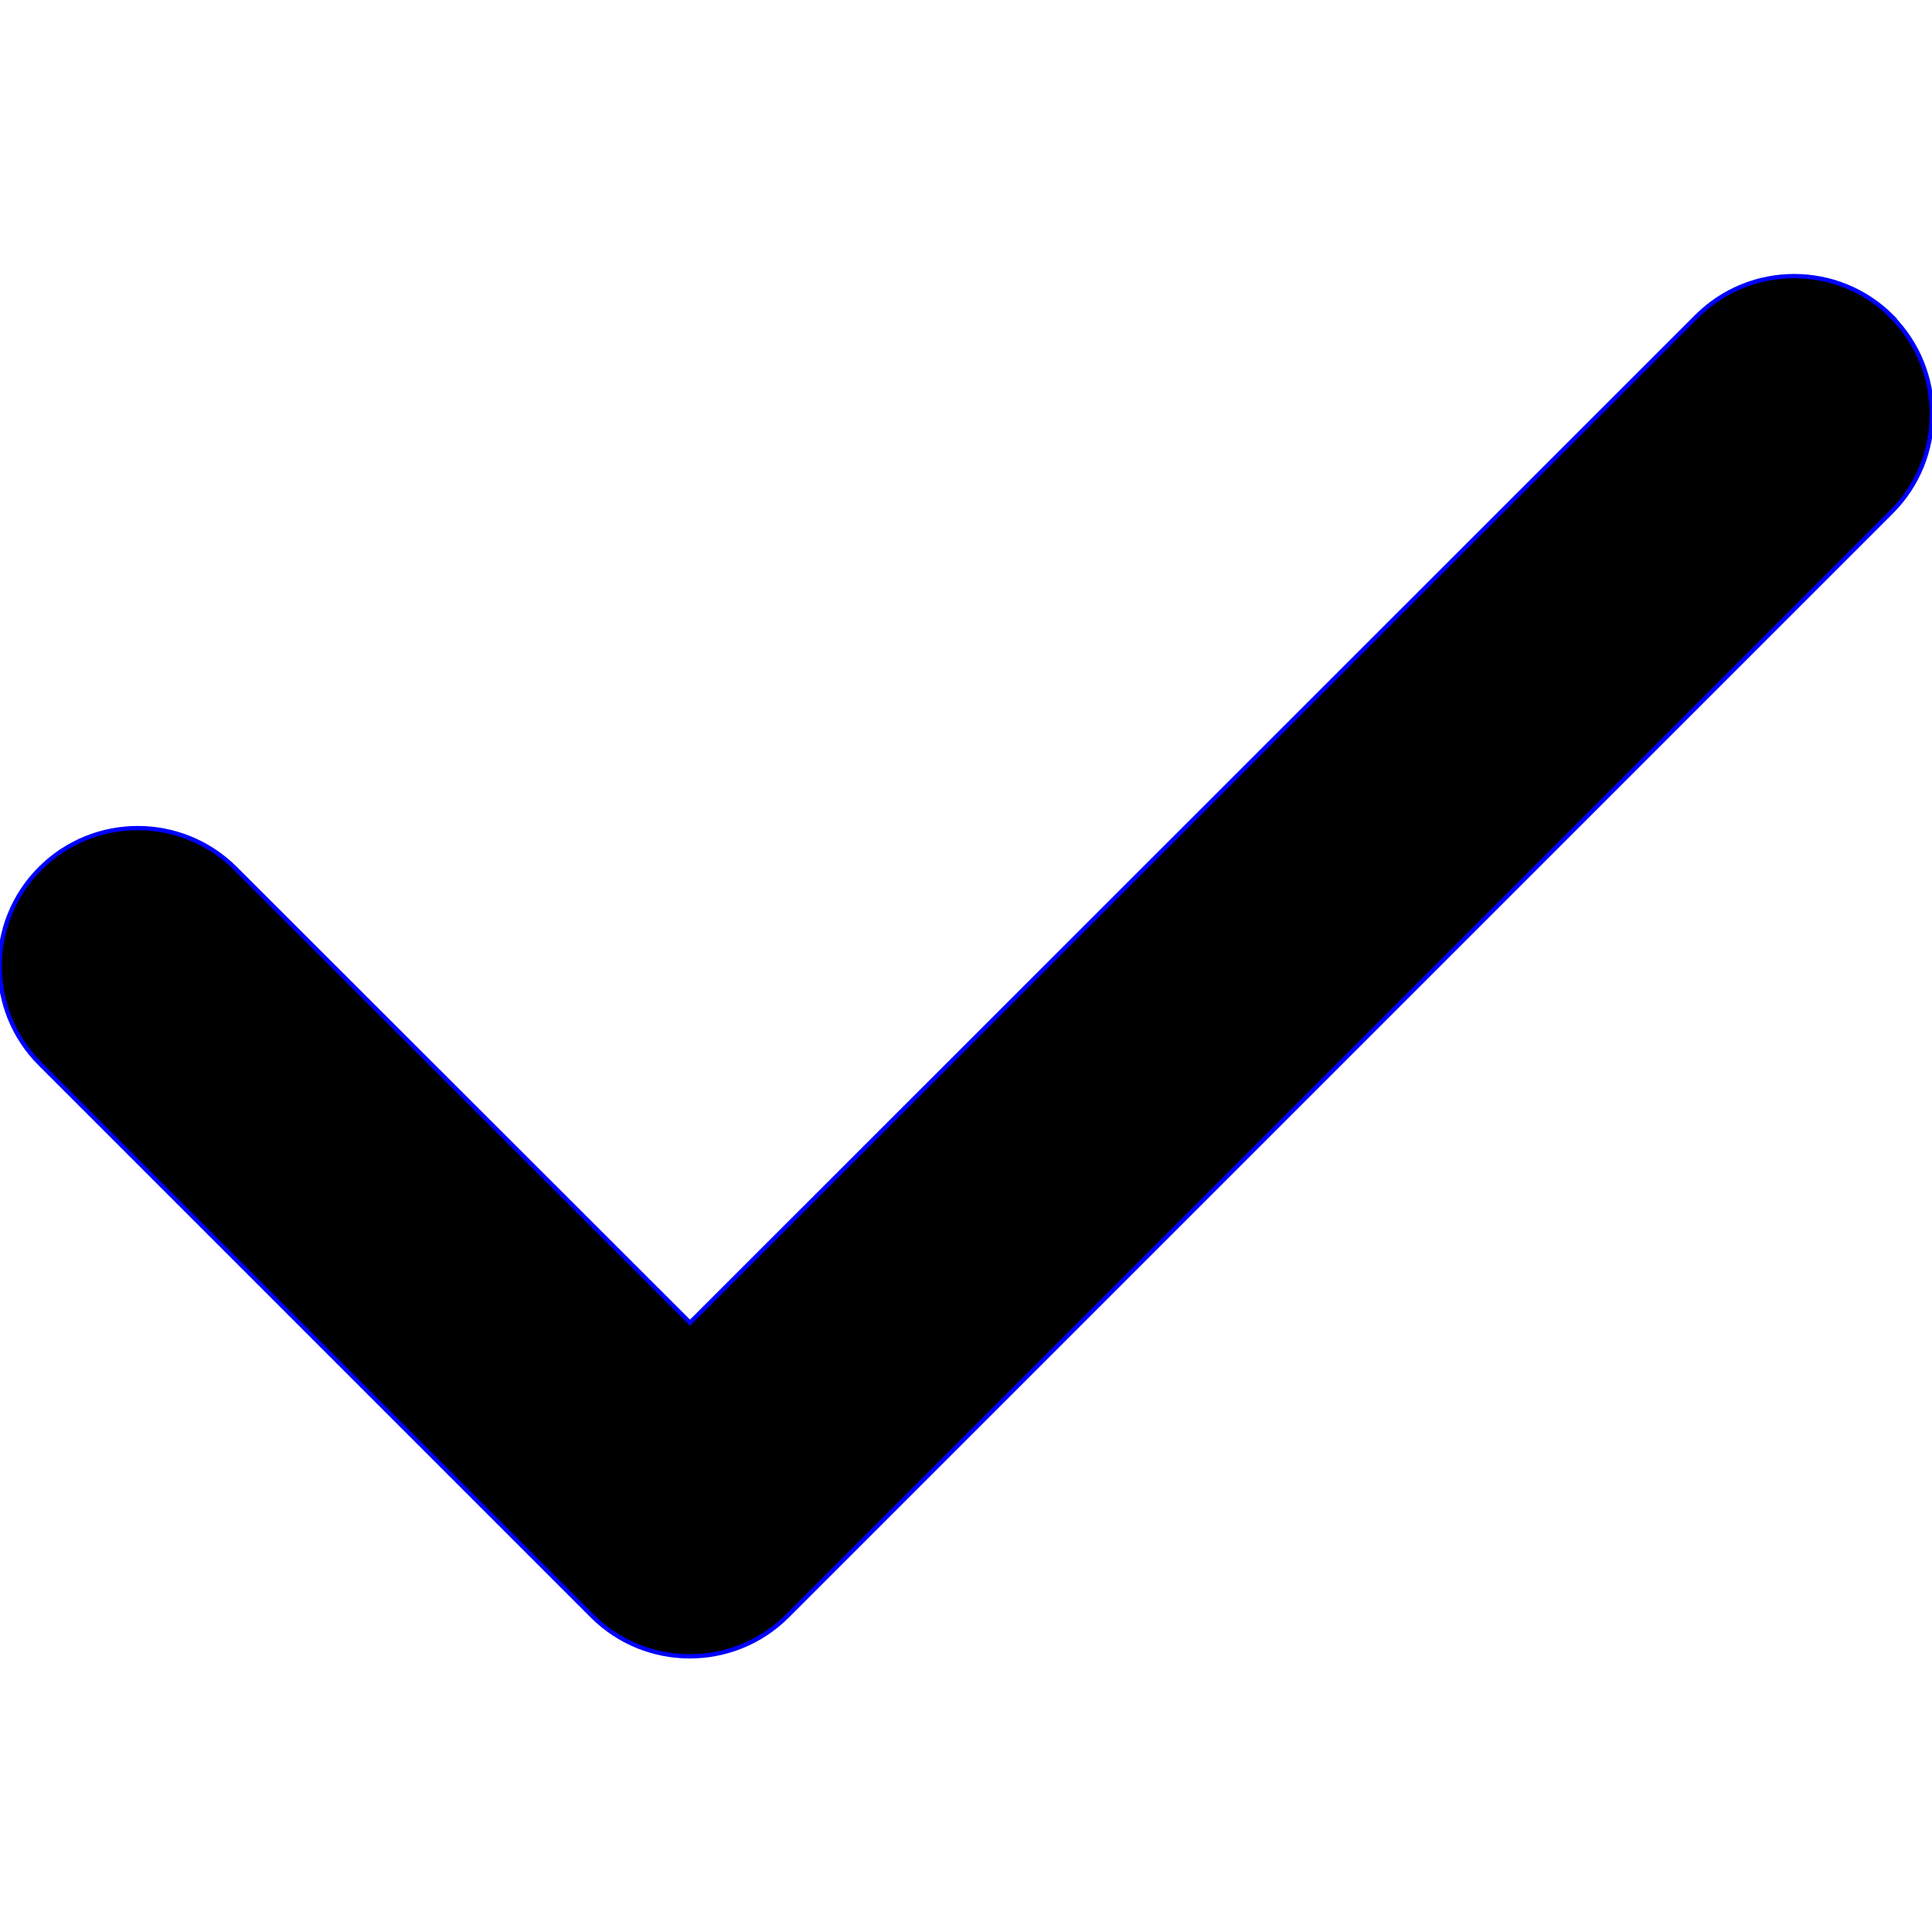
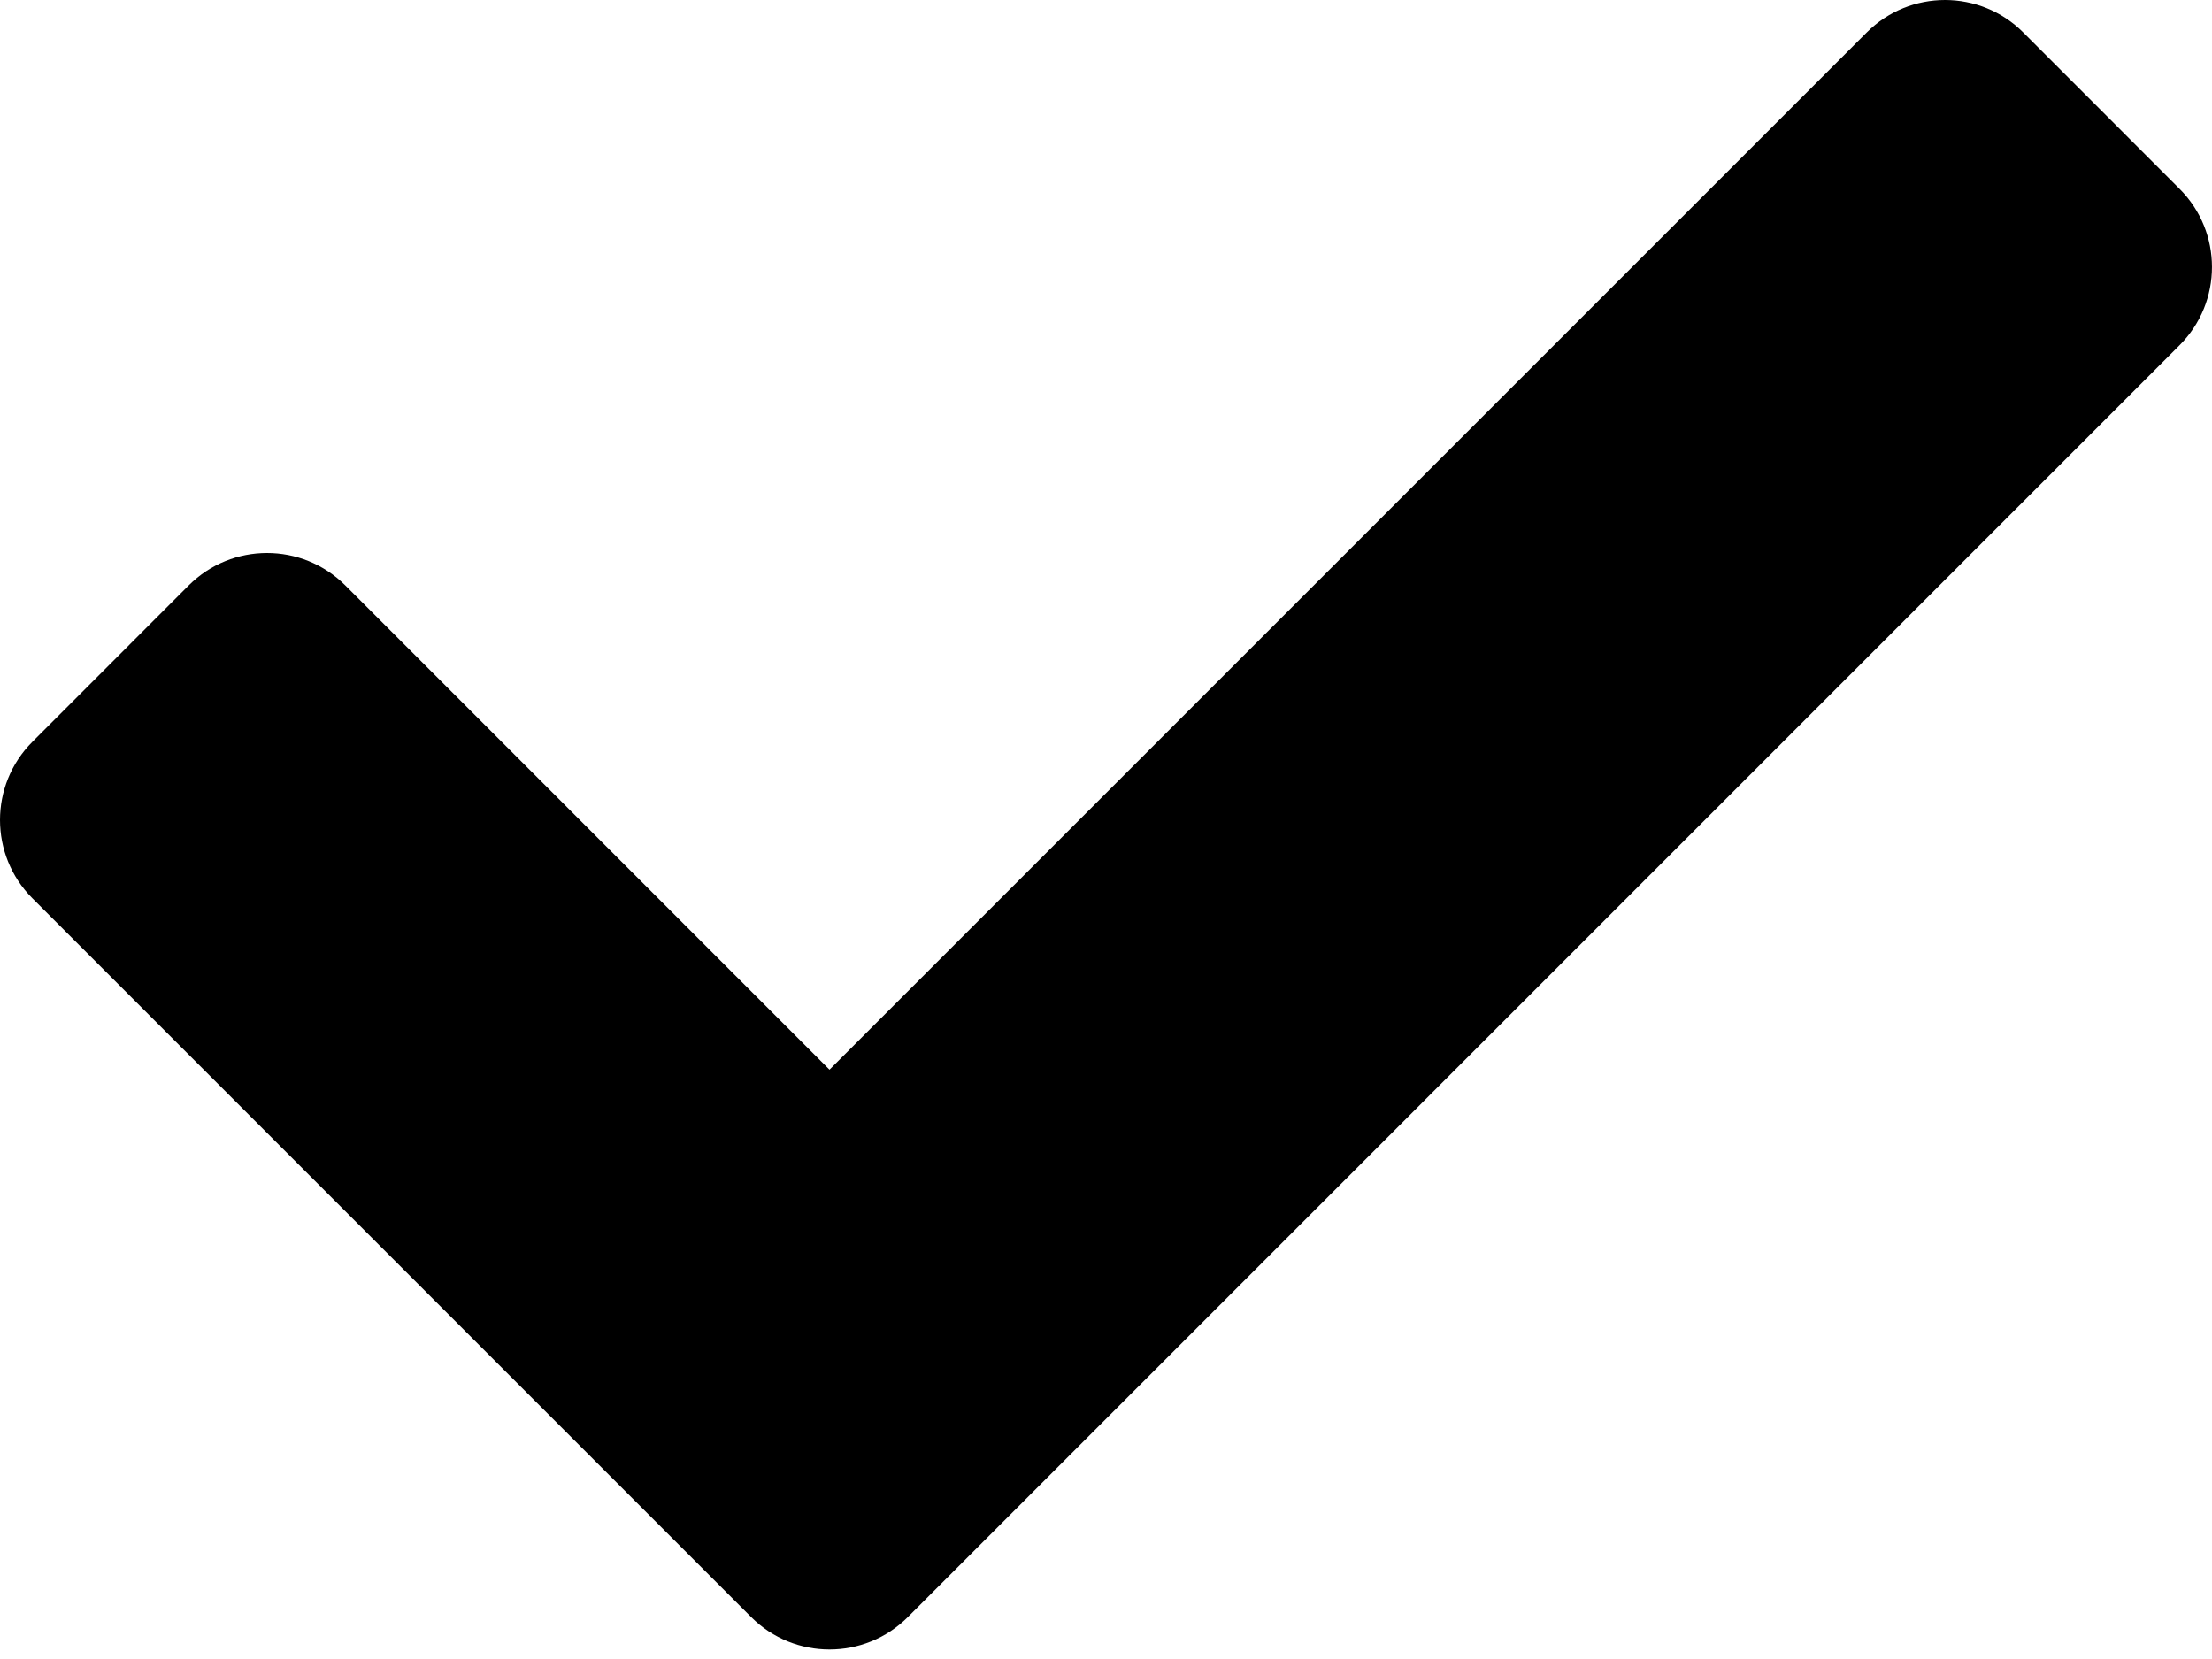
- <svg xmlns="http://www.w3.org/2000/svg" viewBox="0 32 448 448">
-   <path fill="#000" stroke="#00F" stroke-width="1" d="M438.6 105.4c12.5 12.5 12.5 32.8 0 45.3l-256 256c-12.5 12.5-32.8 12.5-45.3 0l-128-128c-12.5-12.5-12.5-32.8 0-45.3s32.8-12.5 45.3 0L160 338.7 393.4 105.4c12.5-12.5 32.8-12.5 45.3 0z" />
+ <svg xmlns="http://www.w3.org/2000/svg" width="24" height="18" viewBox="0 0 24 18" fill="none">
+   <path d="M8.151 17.546L0.351 9.746C-0.117 9.277 -0.117 8.517 0.351 8.049L2.048 6.351C2.517 5.883 3.277 5.883 3.746 6.351L9 11.606L20.255 0.351C20.723 -0.117 21.483 -0.117 21.951 0.351L23.648 2.049C24.117 2.517 24.117 3.277 23.648 3.746L9.849 17.546C9.38 18.014 8.62 18.014 8.151 17.546Z" fill="#000" />
</svg>
